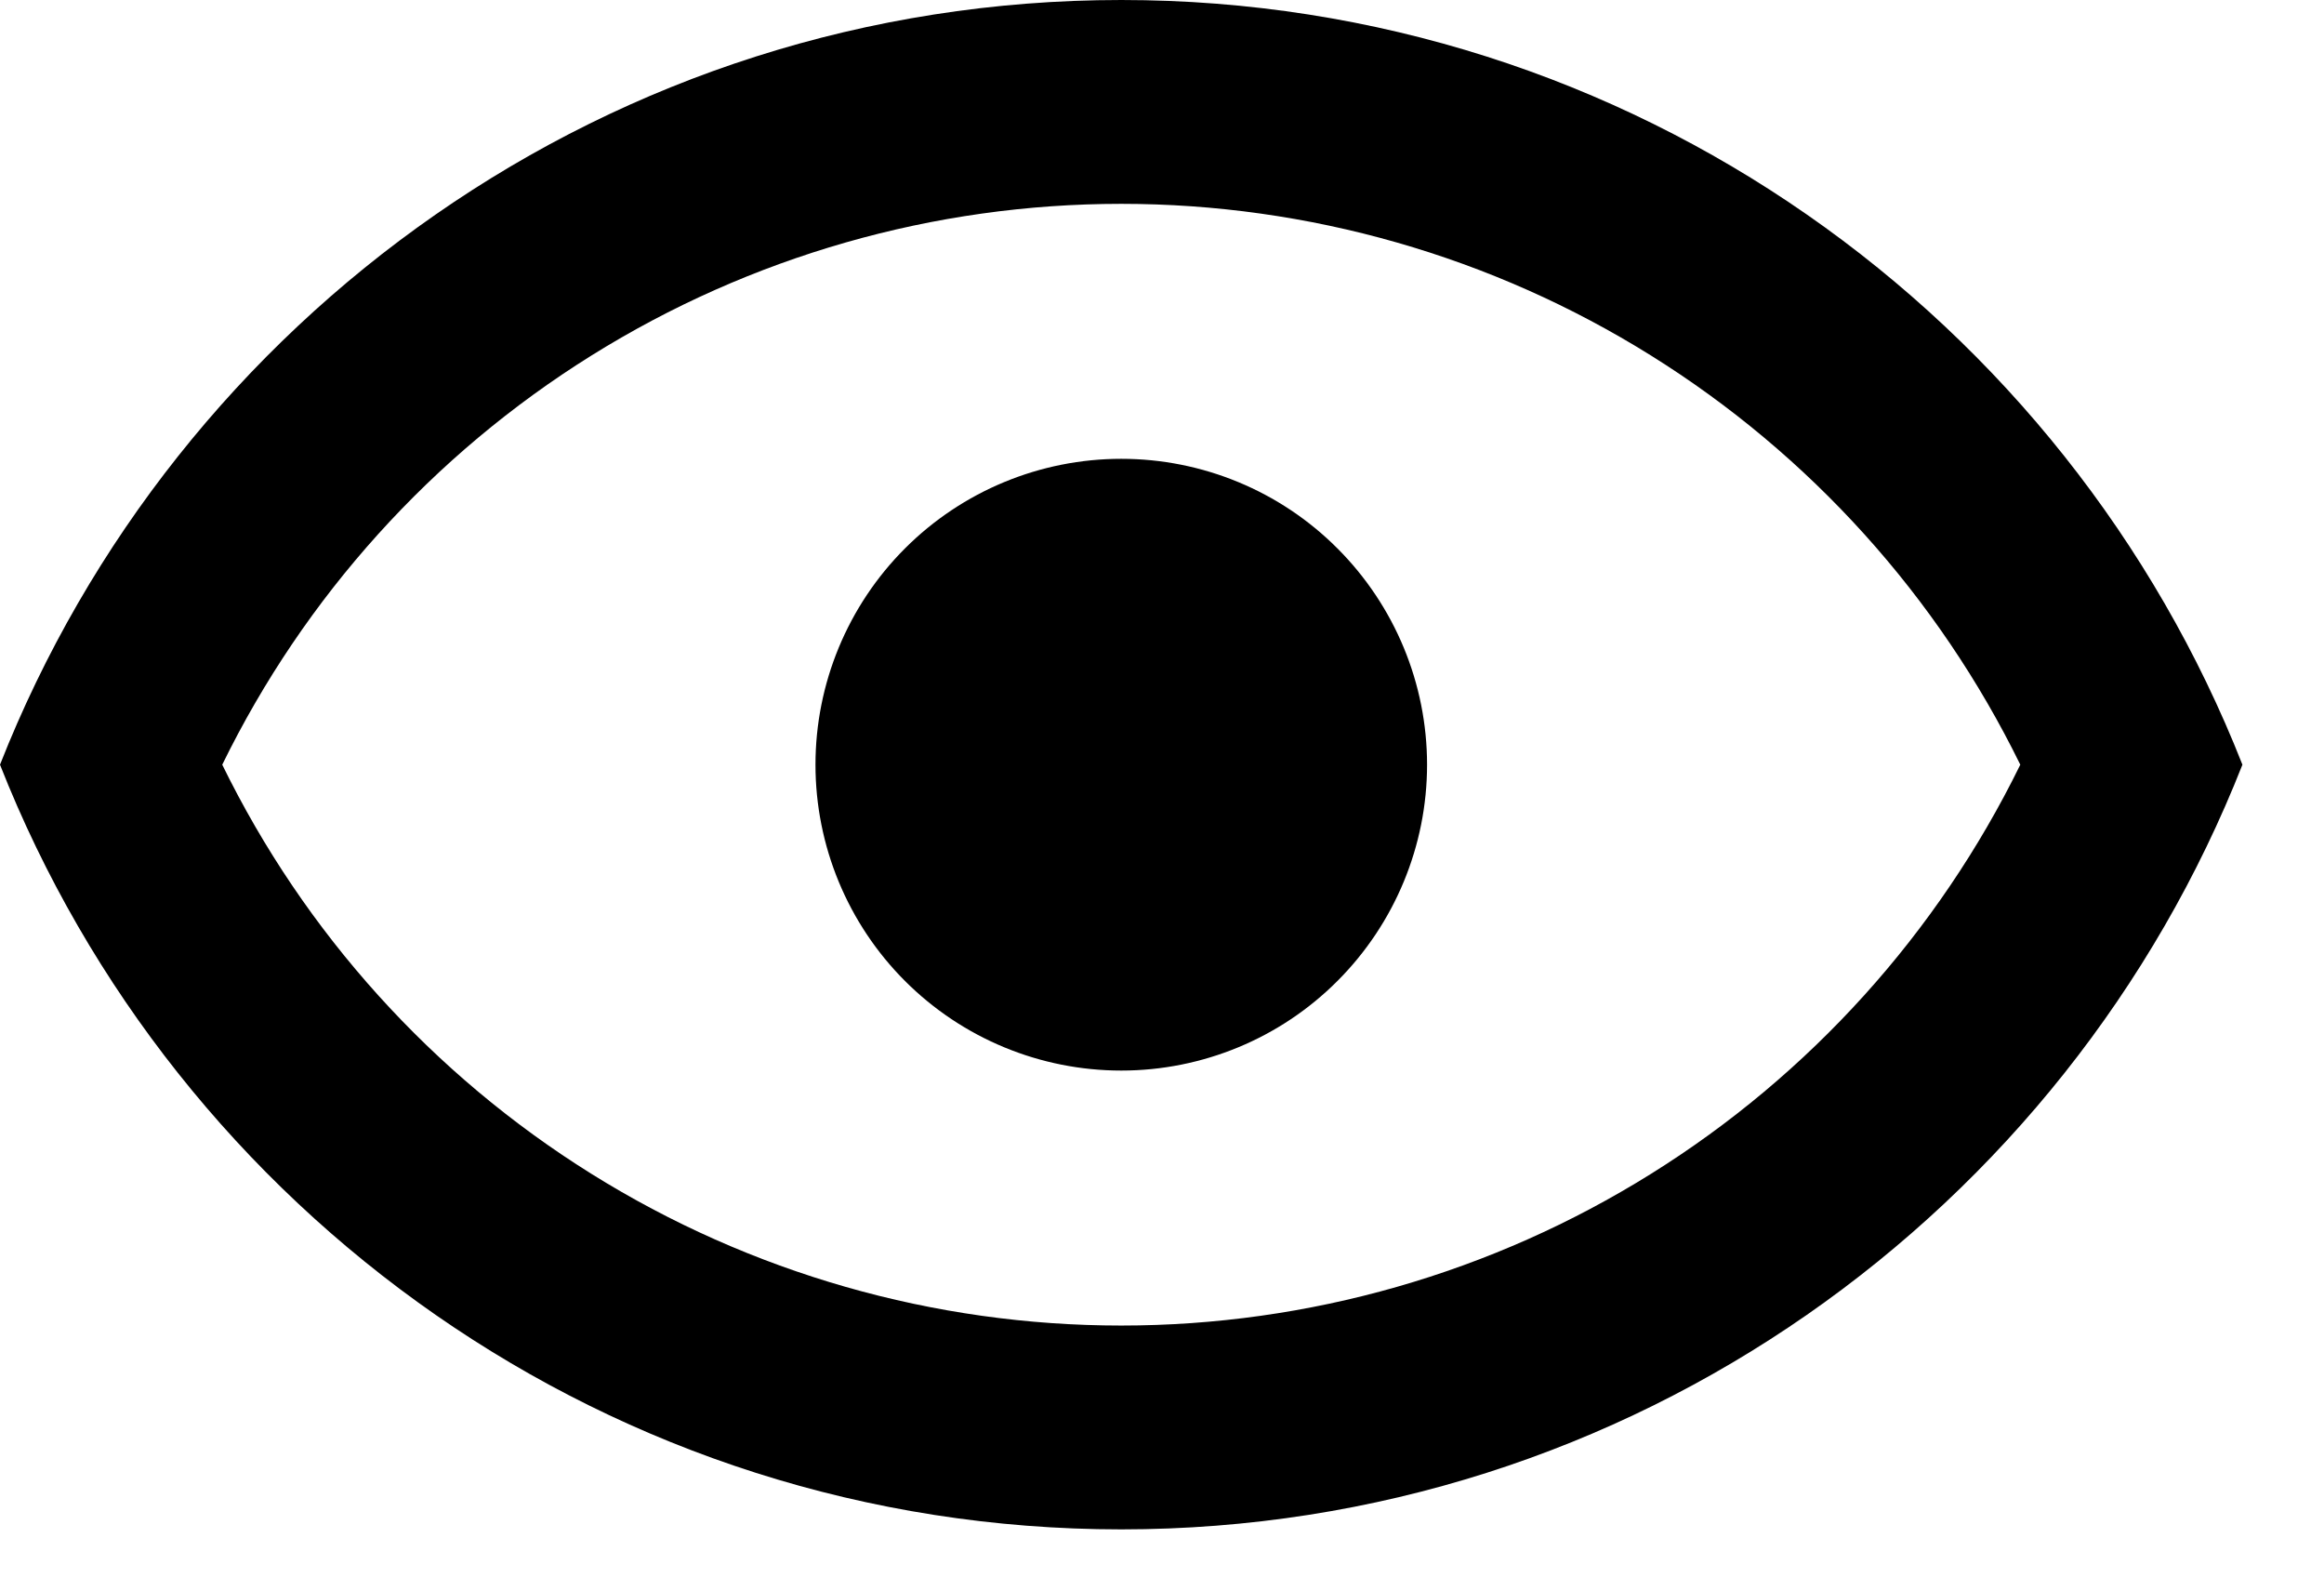
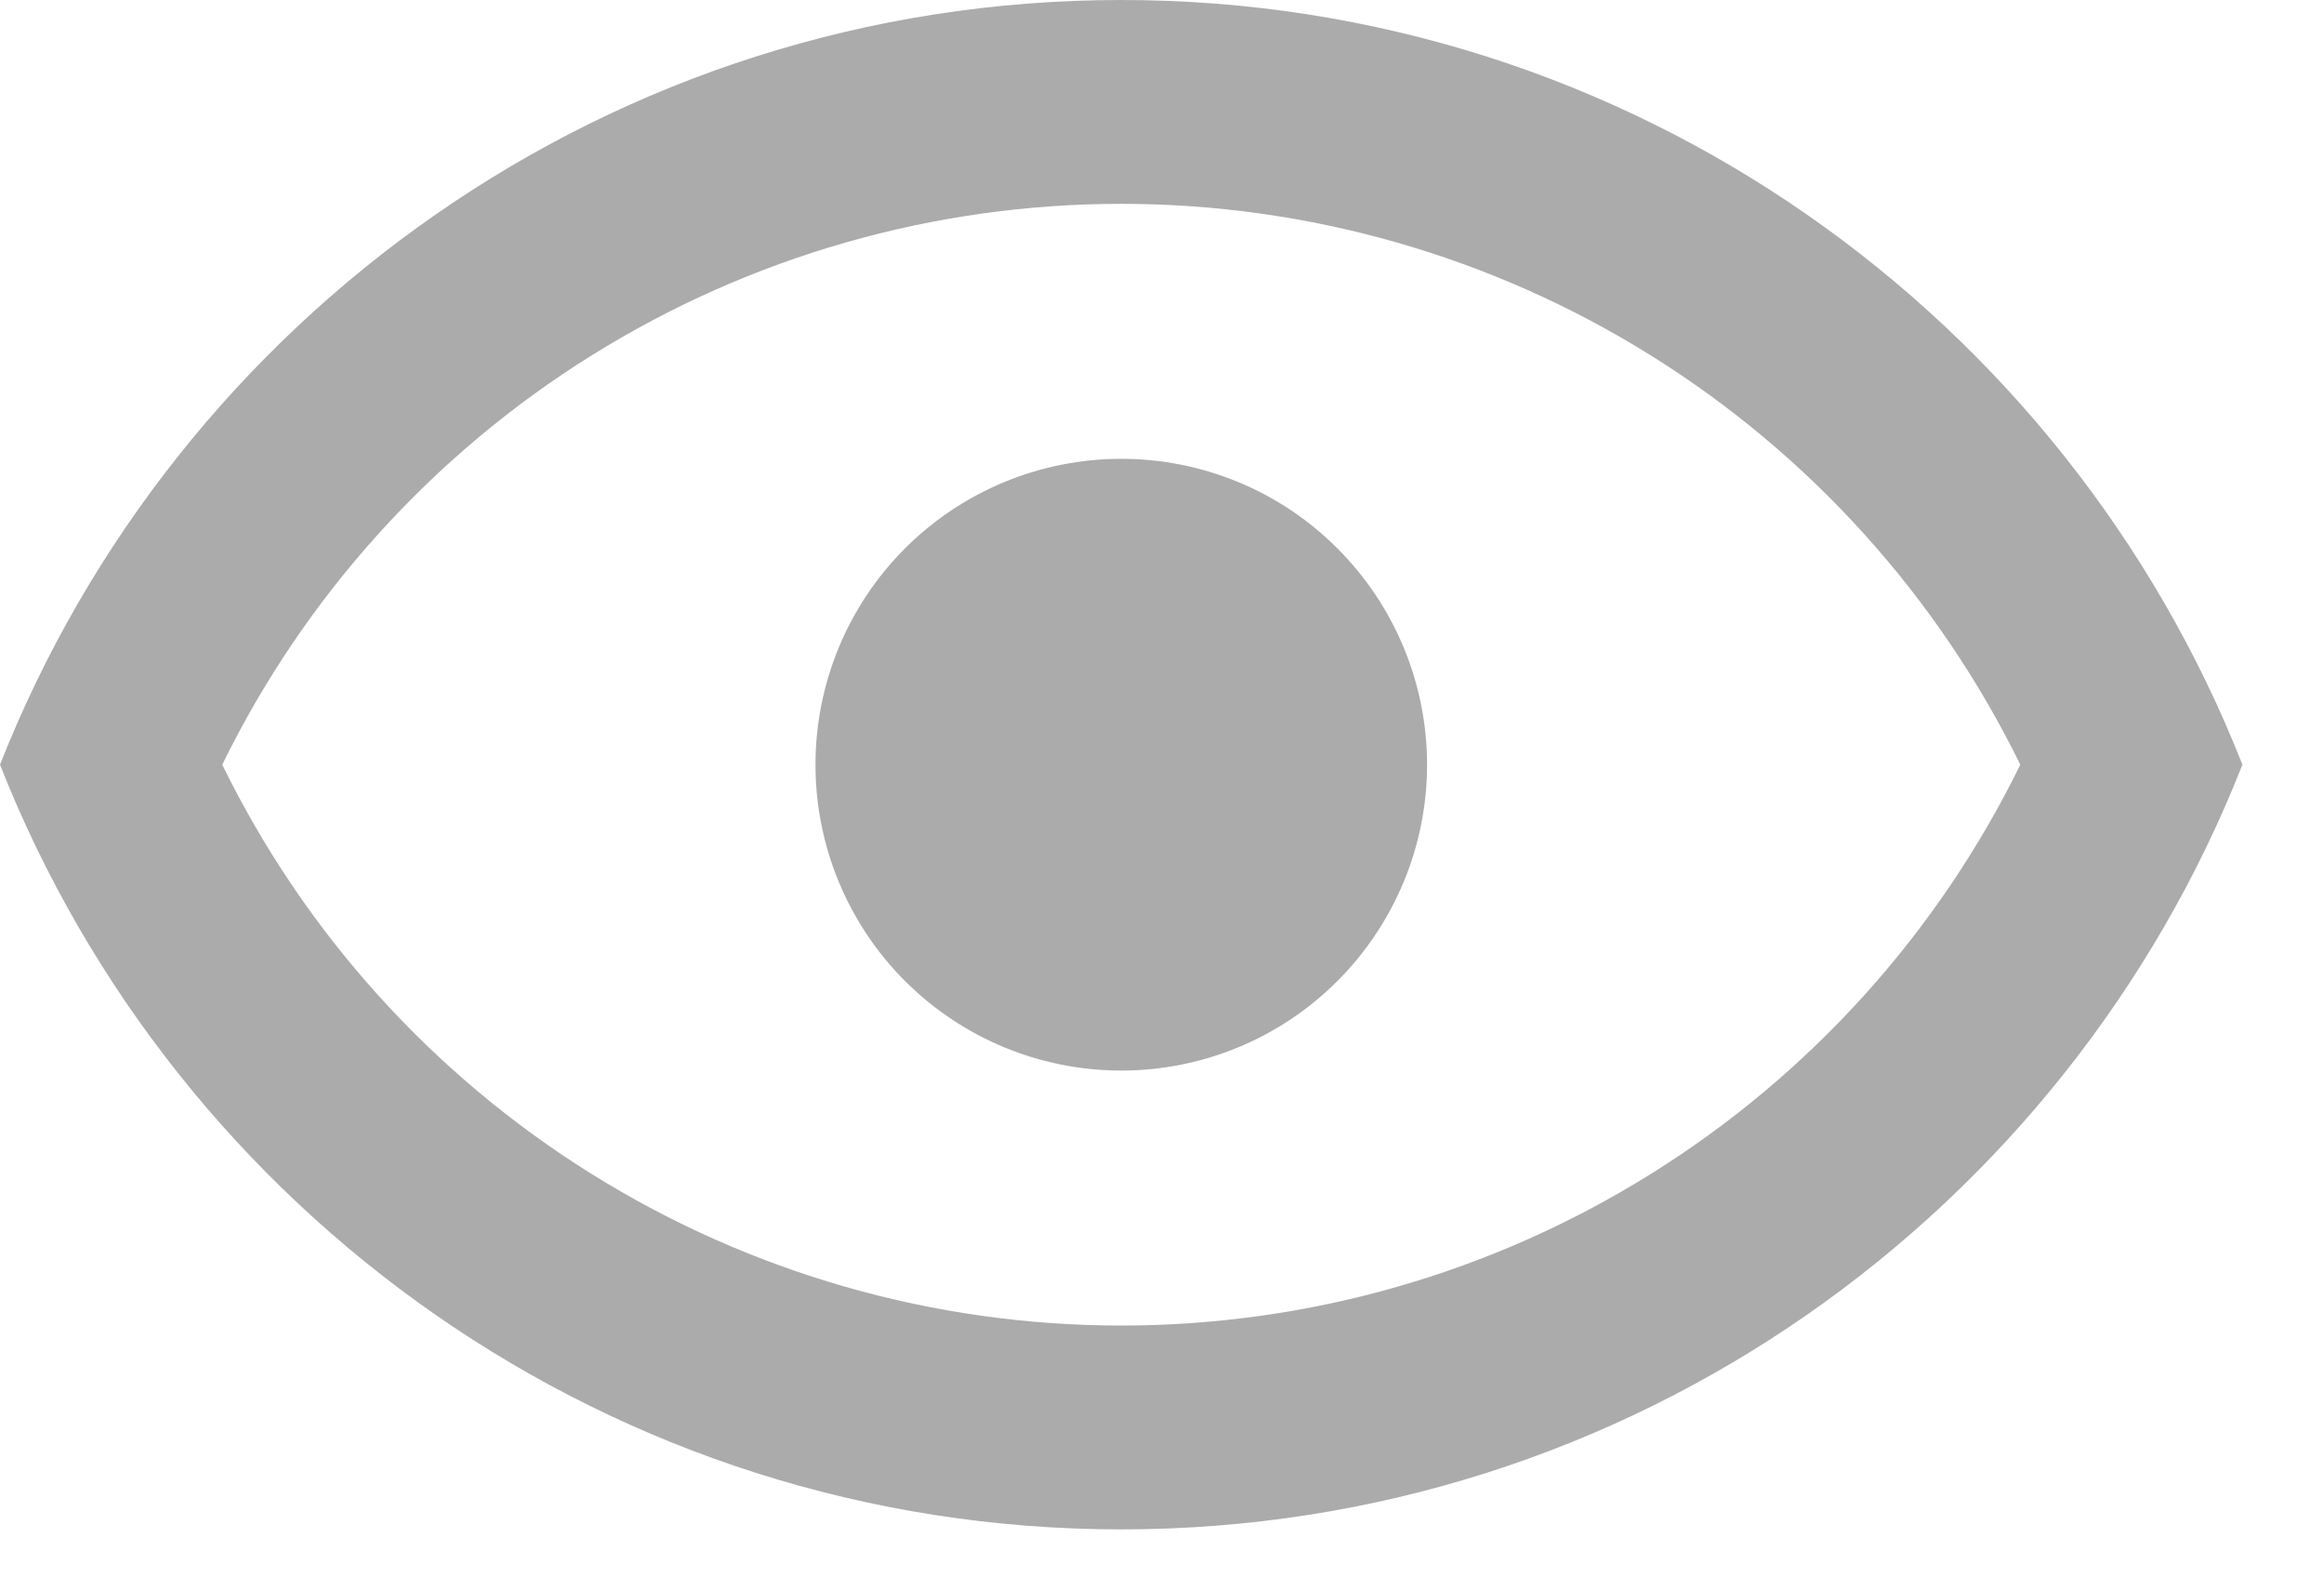
<svg xmlns="http://www.w3.org/2000/svg" width="19" height="13" viewBox="0 0 19 13" fill="none">
-   <path d="M9.167 3.75C9.83 3.75 10.466 4.013 10.934 4.482C11.403 4.951 11.667 5.587 11.667 6.25C11.667 6.913 11.403 7.549 10.934 8.018C10.466 8.487 9.83 8.75 9.167 8.75C8.504 8.75 7.868 8.487 7.399 8.018C6.93 7.549 6.667 6.913 6.667 6.25C6.667 5.587 6.93 4.951 7.399 4.482C7.868 4.013 8.504 3.75 9.167 3.75ZM9.167 0C13.333 0 16.892 2.592 18.333 6.25C16.892 9.908 13.333 12.5 9.167 12.5C5 12.5 1.442 9.908 0 6.25C1.442 2.592 5 0 9.167 0ZM1.817 6.25C2.49 7.625 3.536 8.784 4.835 9.594C6.135 10.405 7.635 10.834 9.167 10.834C10.698 10.834 12.199 10.405 13.498 9.594C14.797 8.784 15.843 7.625 16.517 6.25C15.843 4.875 14.797 3.716 13.498 2.906C12.199 2.095 10.698 1.666 9.167 1.666C7.635 1.666 6.135 2.095 4.835 2.906C3.536 3.716 2.49 4.875 1.817 6.25Z" fill="black" />
+   <path d="M9.167 3.75C9.83 3.75 10.466 4.013 10.934 4.482C11.403 4.951 11.667 5.587 11.667 6.25C11.667 6.913 11.403 7.549 10.934 8.018C10.466 8.487 9.83 8.75 9.167 8.75C8.504 8.75 7.868 8.487 7.399 8.018C6.93 7.549 6.667 6.913 6.667 6.25C6.667 5.587 6.93 4.951 7.399 4.482C7.868 4.013 8.504 3.75 9.167 3.75ZM9.167 0C13.333 0 16.892 2.592 18.333 6.25C16.892 9.908 13.333 12.5 9.167 12.5C5 12.5 1.442 9.908 0 6.25C1.442 2.592 5 0 9.167 0ZM1.817 6.25C2.49 7.625 3.536 8.784 4.835 9.594C6.135 10.405 7.635 10.834 9.167 10.834C10.698 10.834 12.199 10.405 13.498 9.594C14.797 8.784 15.843 7.625 16.517 6.25C15.843 4.875 14.797 3.716 13.498 2.906C12.199 2.095 10.698 1.666 9.167 1.666C7.635 1.666 6.135 2.095 4.835 2.906C3.536 3.716 2.49 4.875 1.817 6.25Z" fill="#ABABAB" />
</svg>
